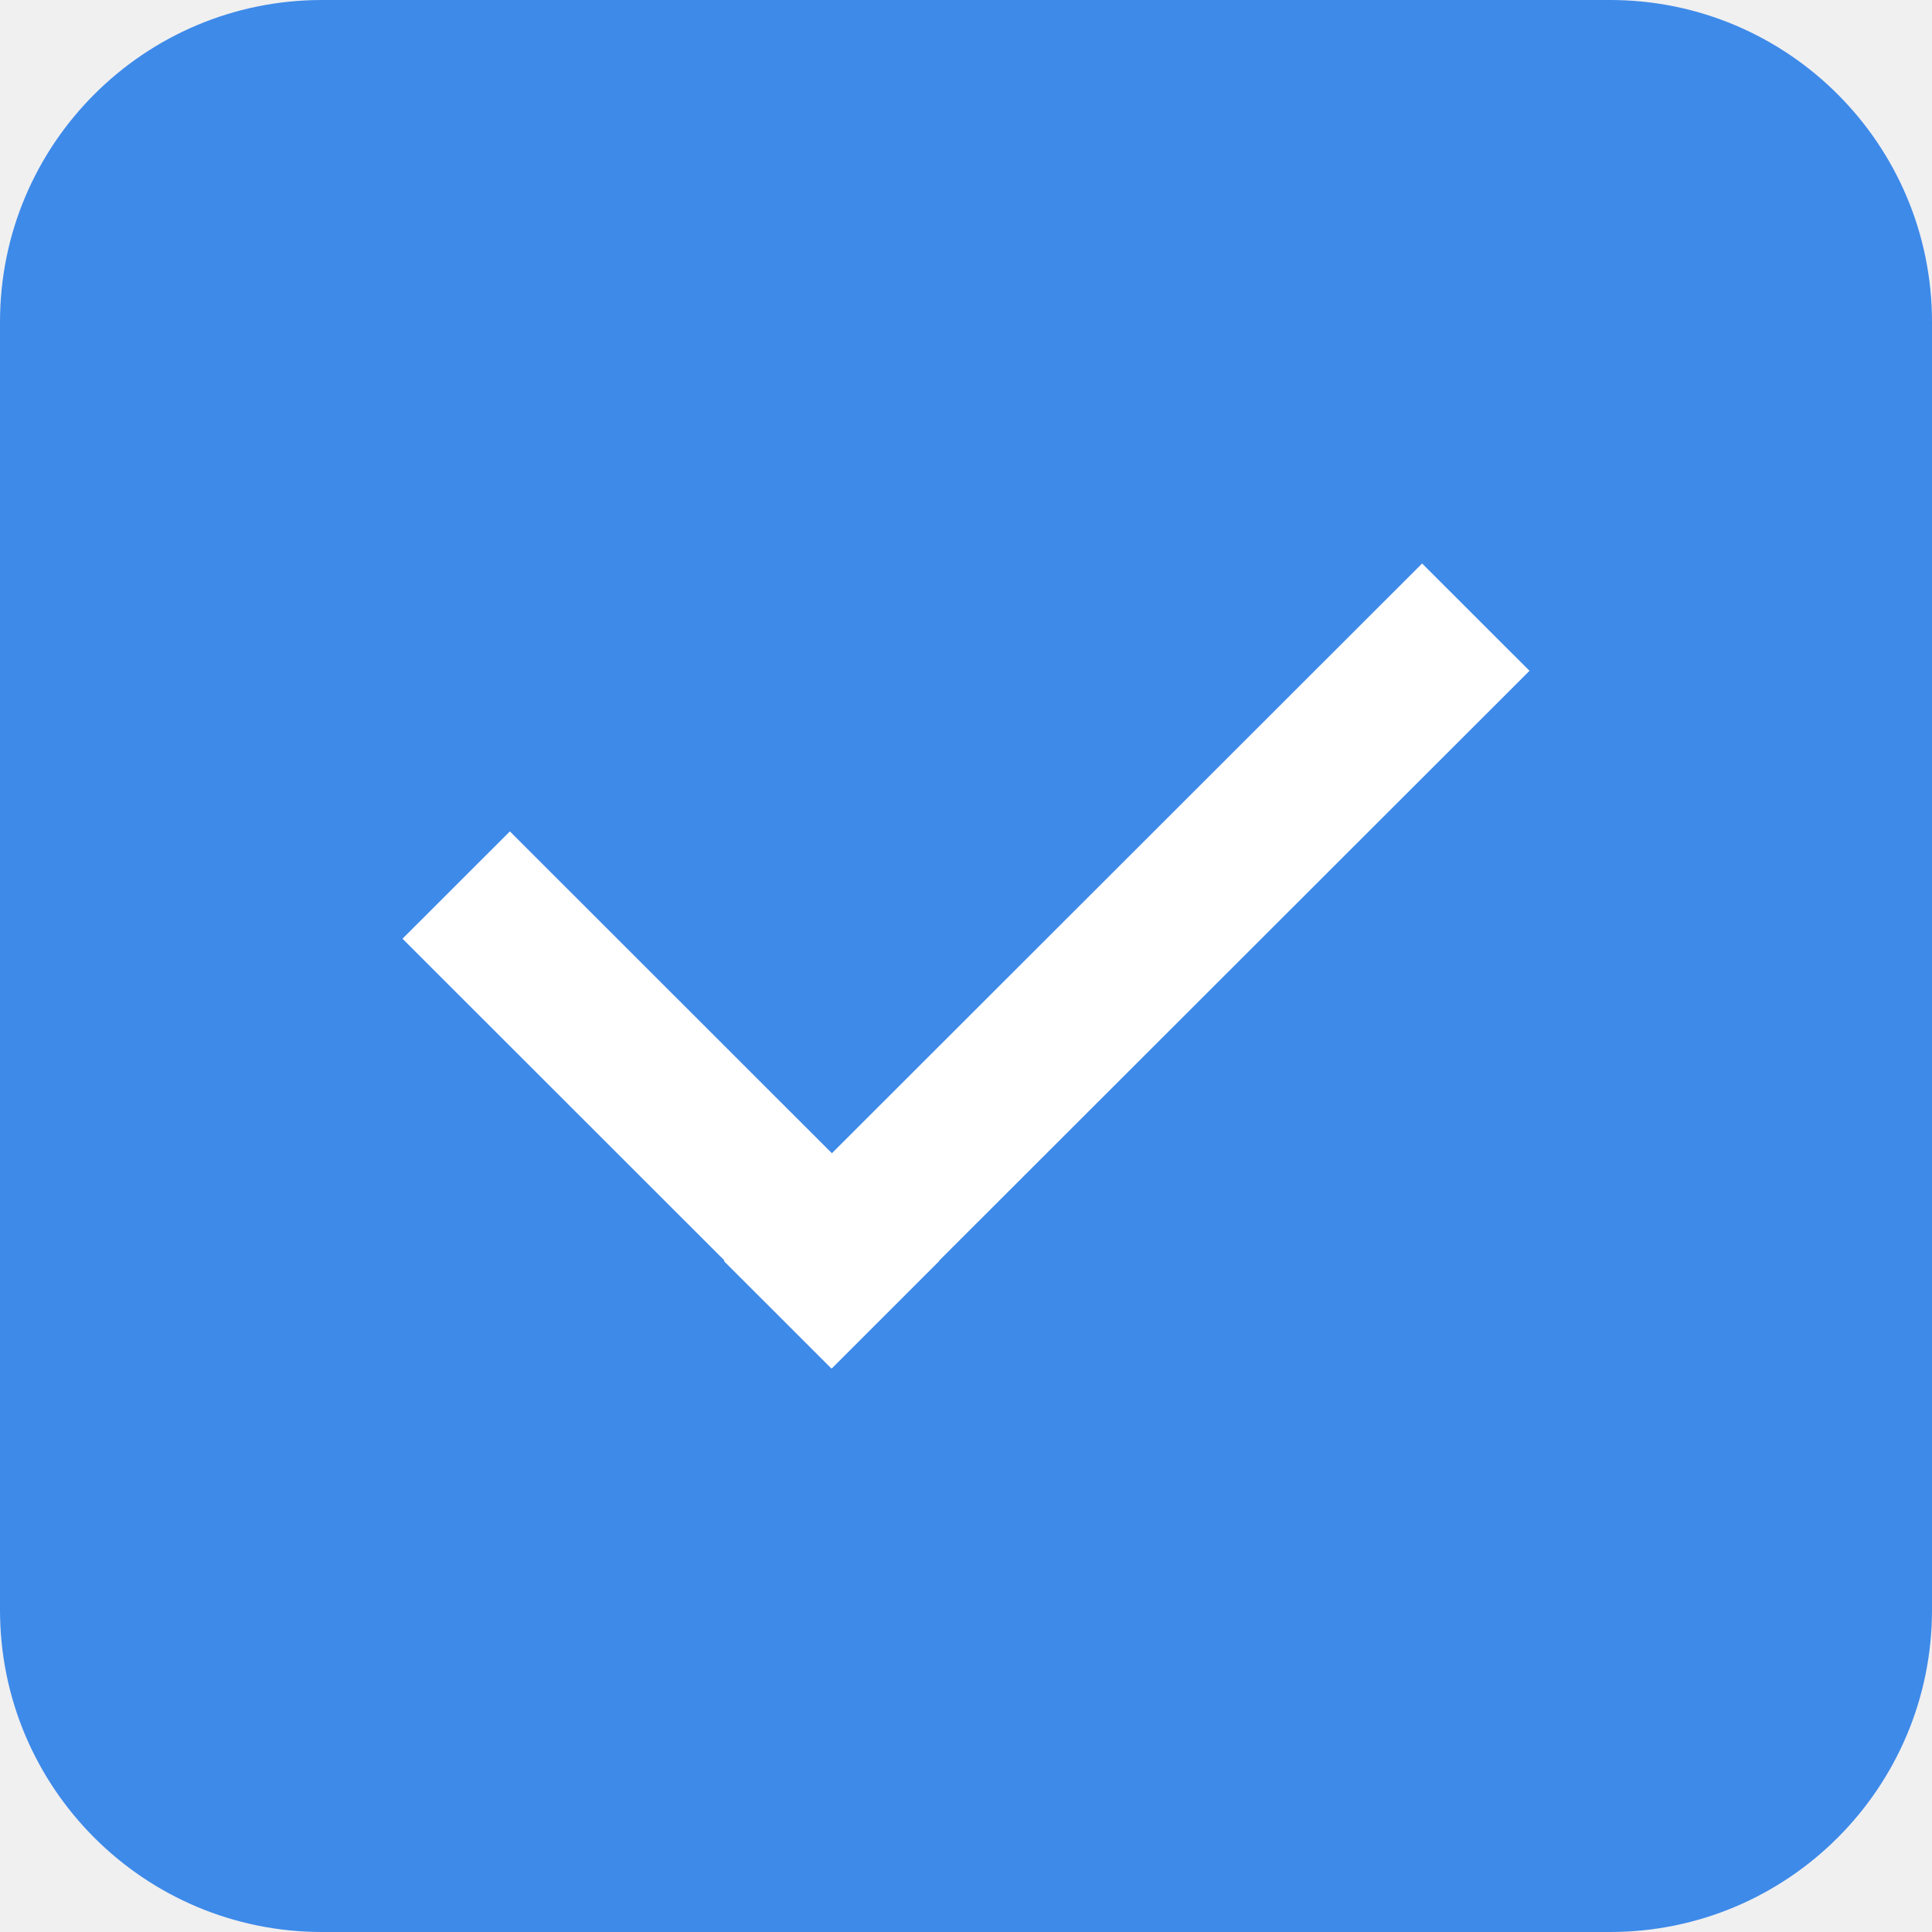
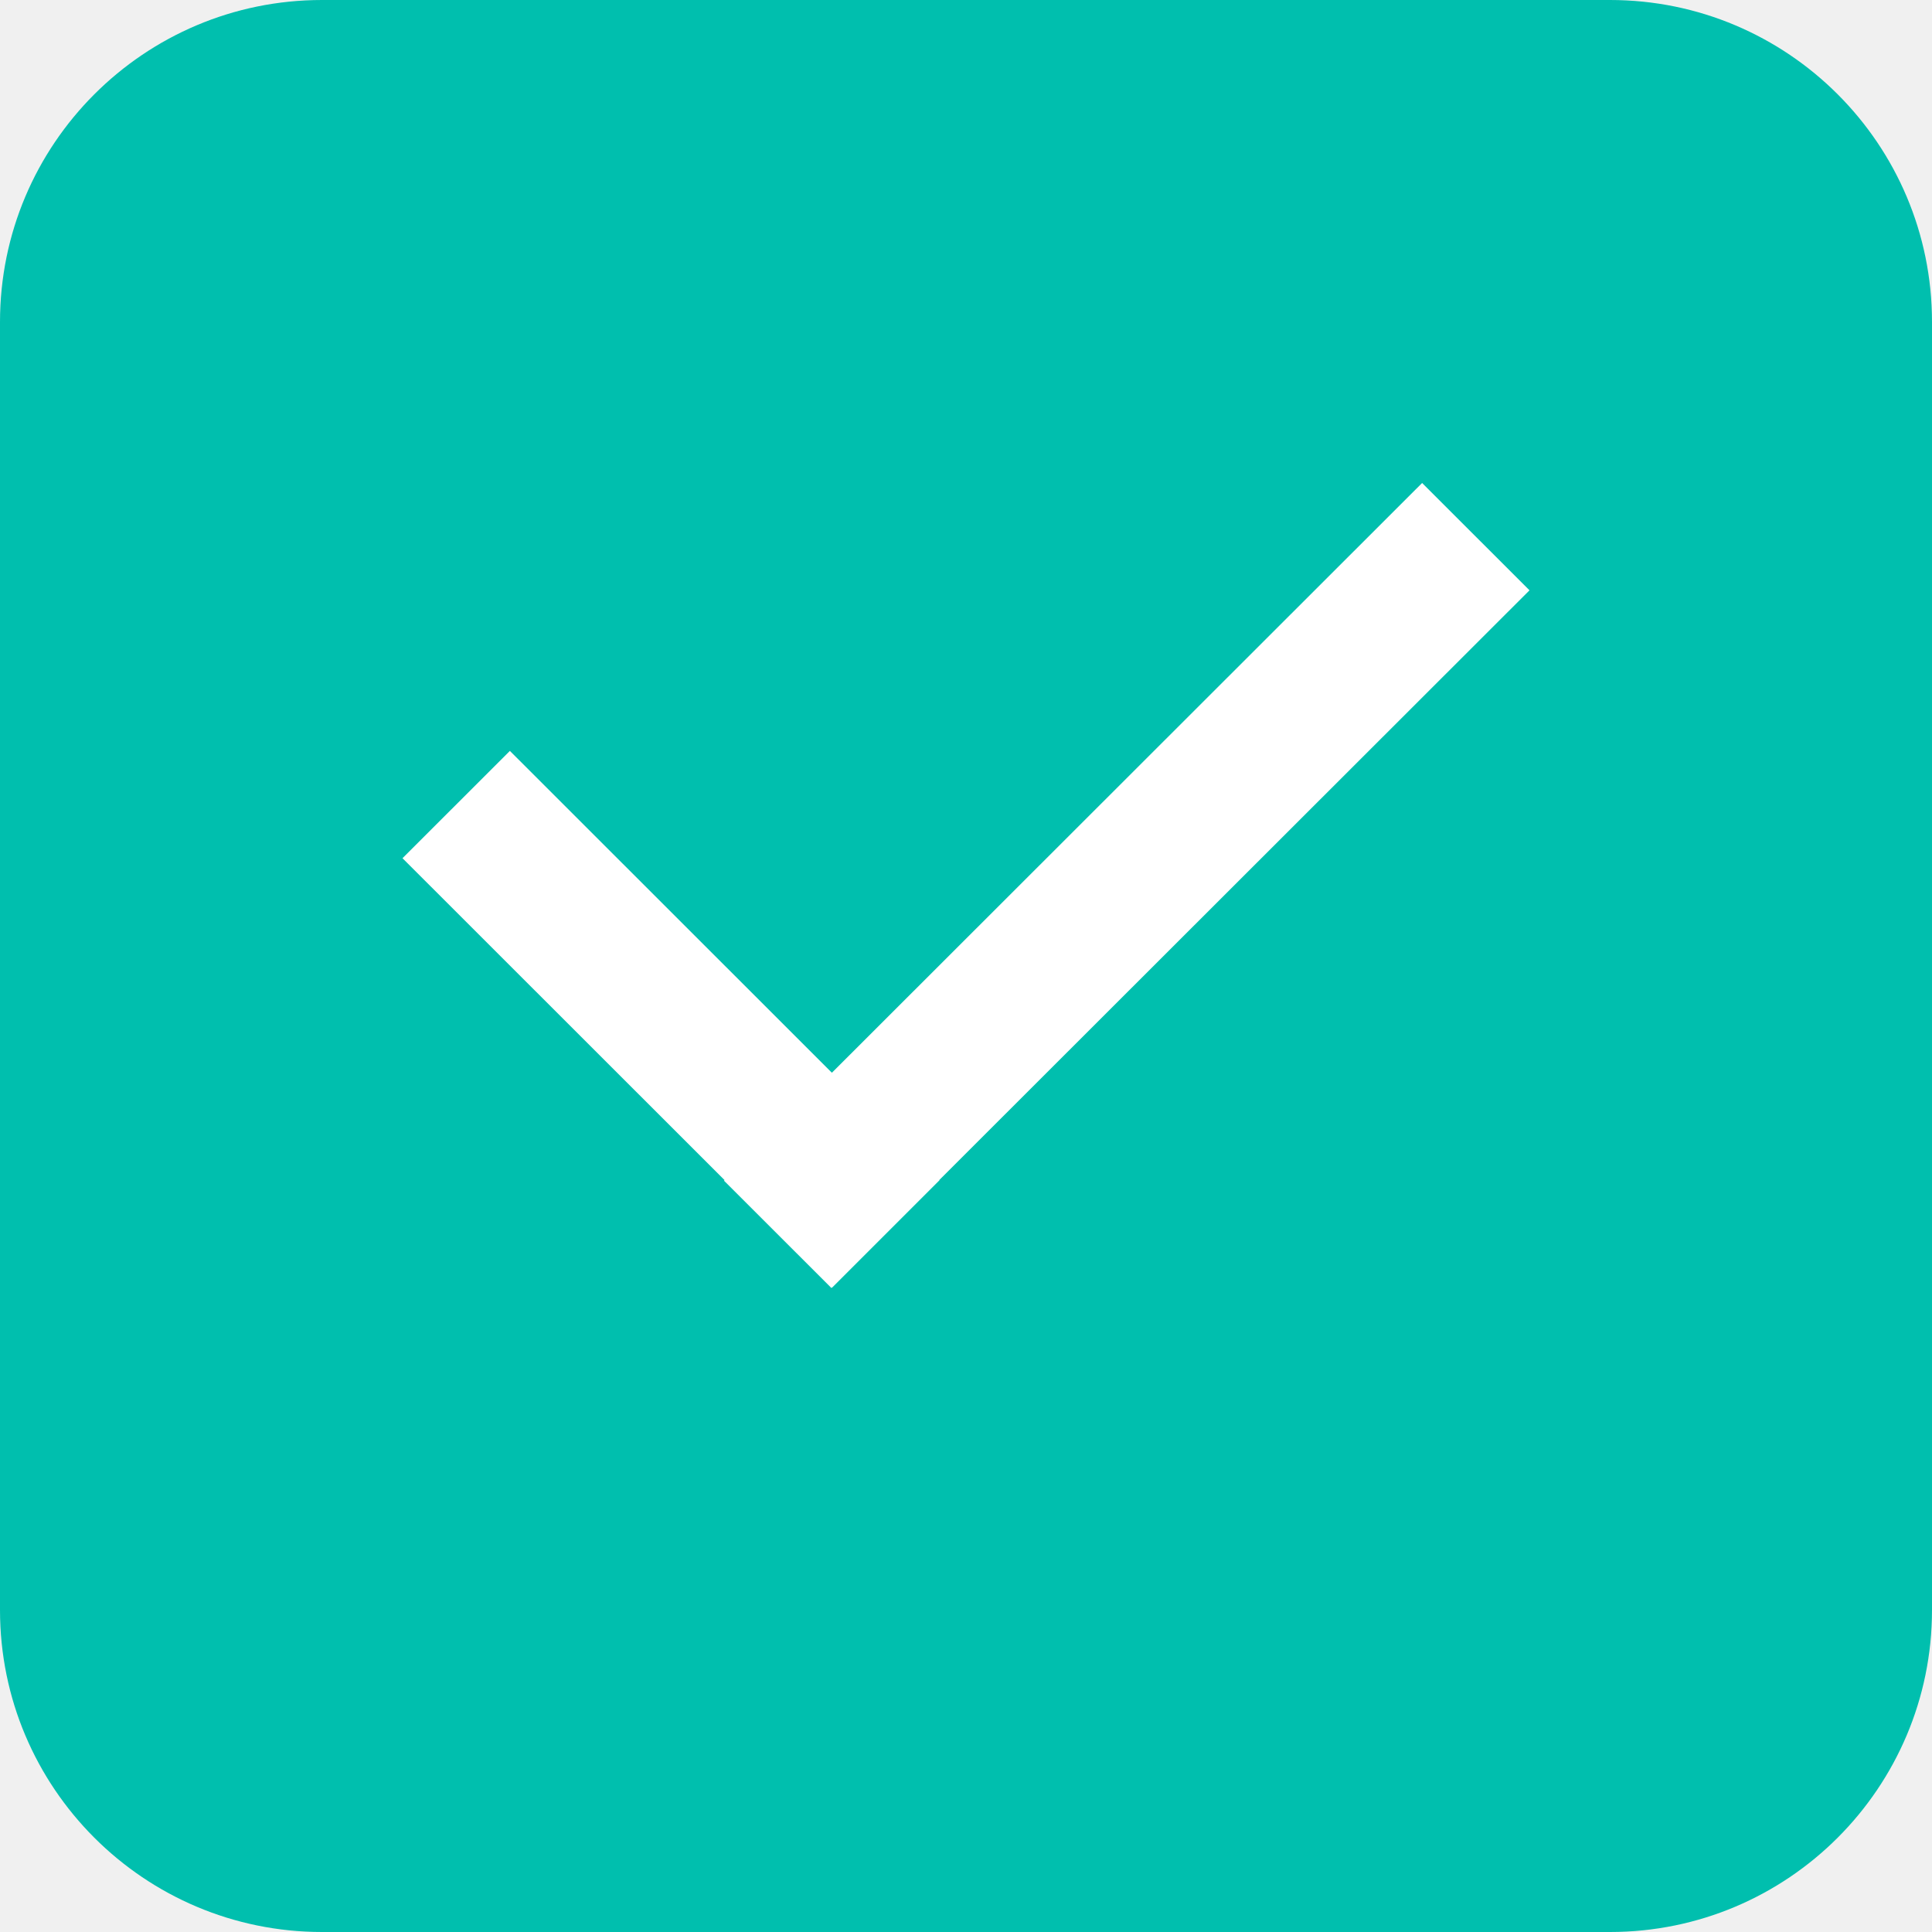
- <svg xmlns="http://www.w3.org/2000/svg" xmlns:xlink="http://www.w3.org/1999/xlink" width="24" height="24" viewBox="0 0 24 24">
-   <defs>
-     <path id="a" d="M17.666 7L19 8.333l-7.332 7.326.003.002-1.334 1.334-.002-.002-.007.007-1.334-1.333.006-.008-4-3.998 1.334-1.333 4 3.998L17.666 7z" />
-   </defs>
+ <svg xmlns="http://www.w3.org/2000/svg" width="24" height="24" viewBox="0 0 24 24">
  <g fill="none" fill-rule="evenodd">
-     <rect width="24" height="24" fill="#3E8AE9" rx="4" />
-     <use fill="#FFF" xlink:href="#a" />
+     <rect fill="#00BFAE" width="24" height="24" rx="4" />
+     <path d="M17.666 6 19 7.333l-7.332 7.326.003.002-1.334 1.334-.002-.002-.007.007-1.334-1.333.006-.008-4-3.998 1.334-1.333 4 3.998L17.666 6z" fill="#FFF" />
  </g>
</svg>
